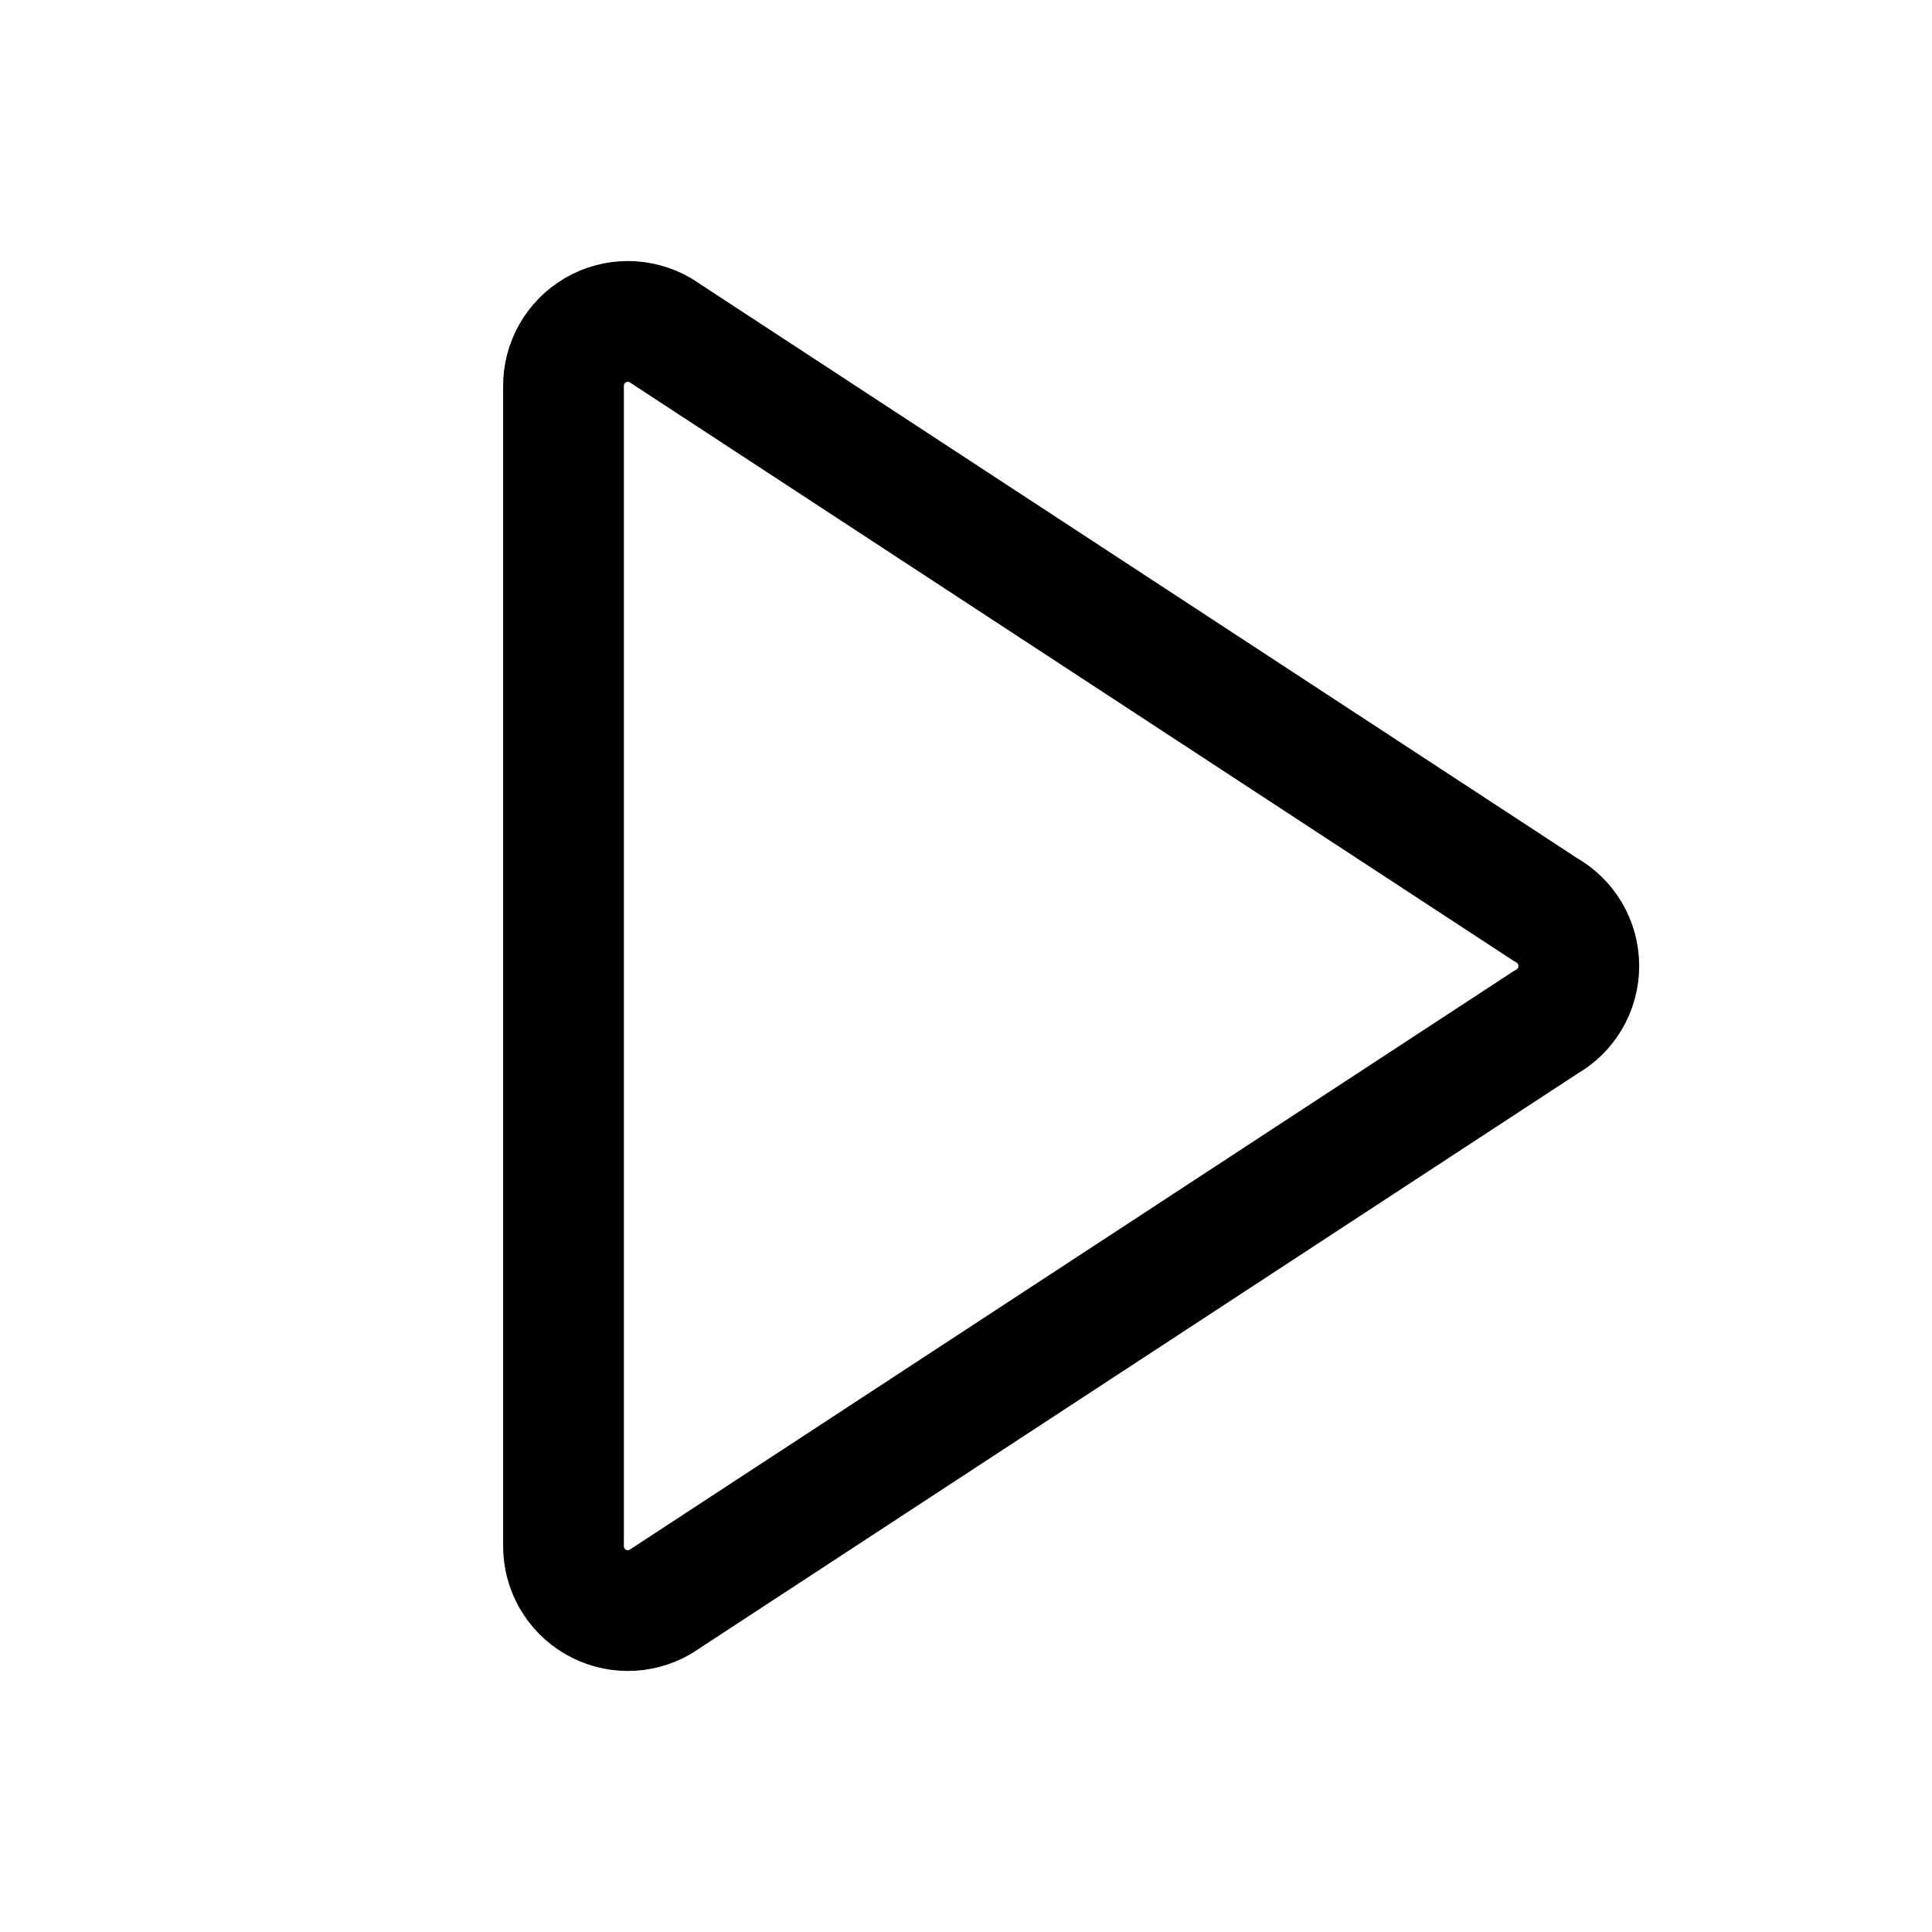
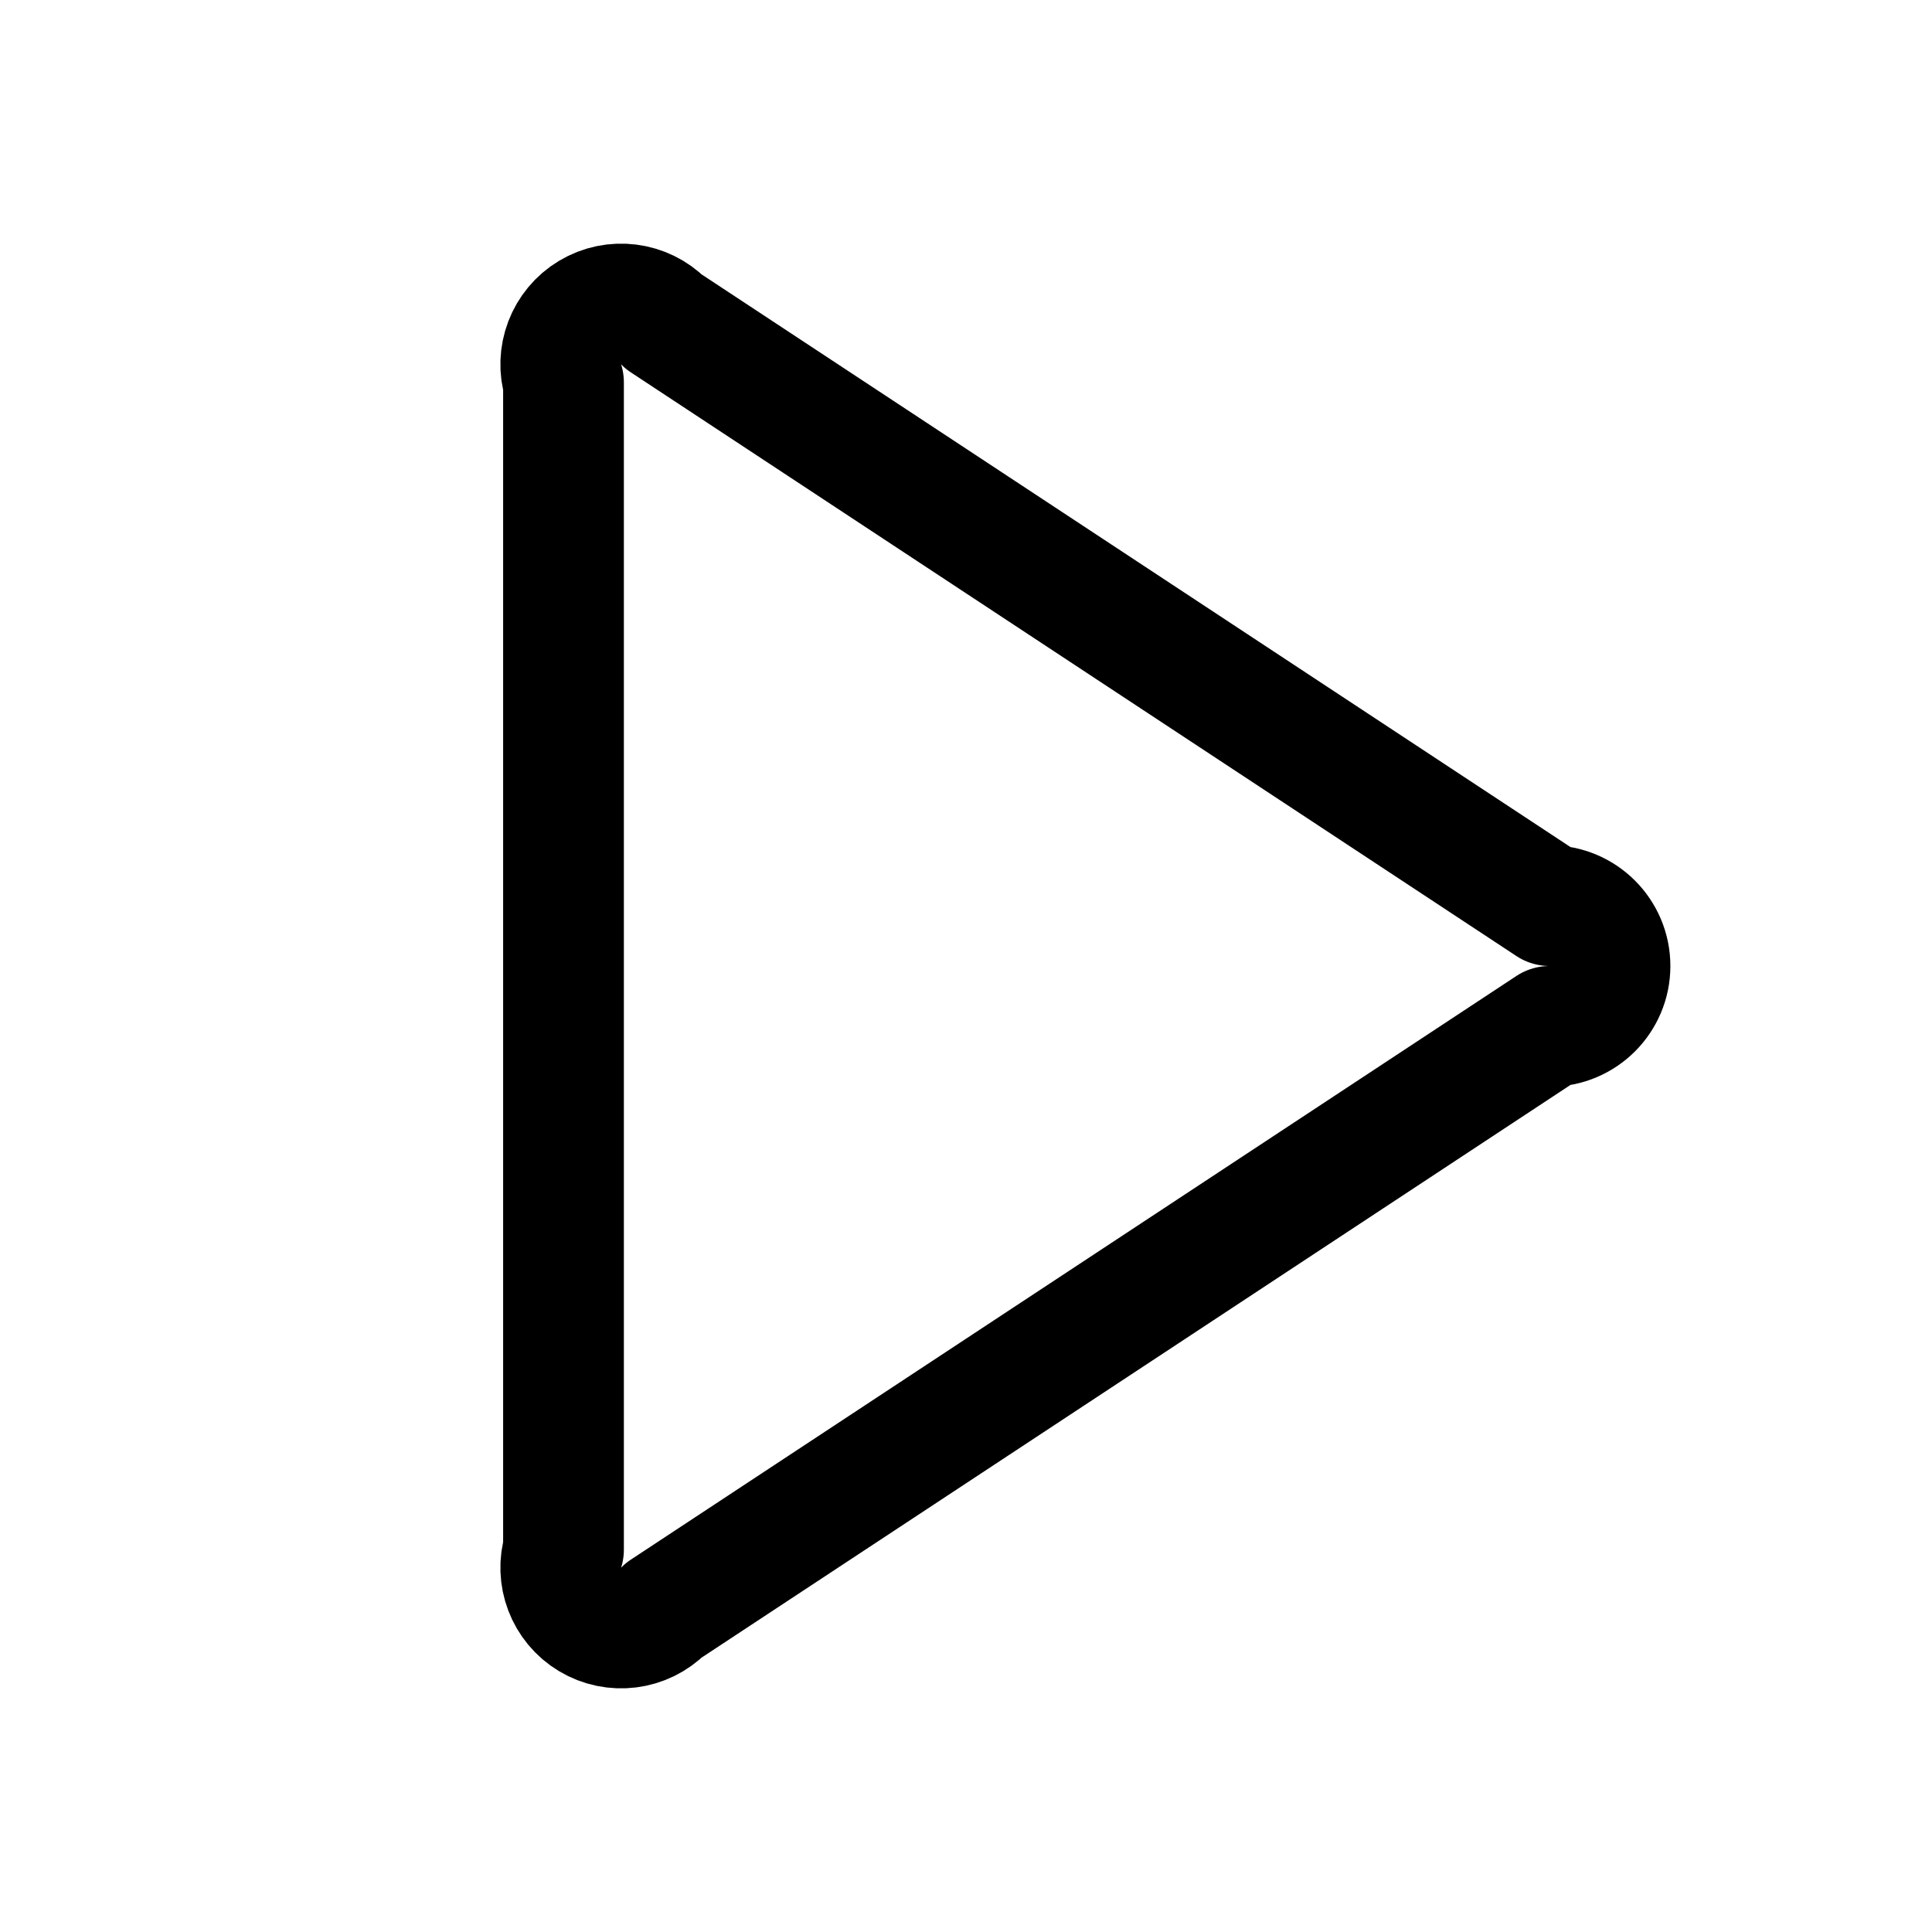
<svg xmlns="http://www.w3.org/2000/svg" viewBox="0 0 24 24" fill="none" stroke="currentColor" stroke-width="1.5" stroke-linecap="round" stroke-linejoin="round">
-   <path d="M7 4.8v14.4a.8.8 0 0 0 1.2.7l11-7.2a.8.8 0 0 0 0-1.4l-11-7.2a.8.8 0 0 0-1.2.7z" />
+   <path d="M7 4.75v14.5a.75.75 0 0 0 1.25.75l11-7.25a.75.75 0 0 0 0-1.5l-11-7.25a.75.75 0 0 0-1.25.75z" />
</svg>
